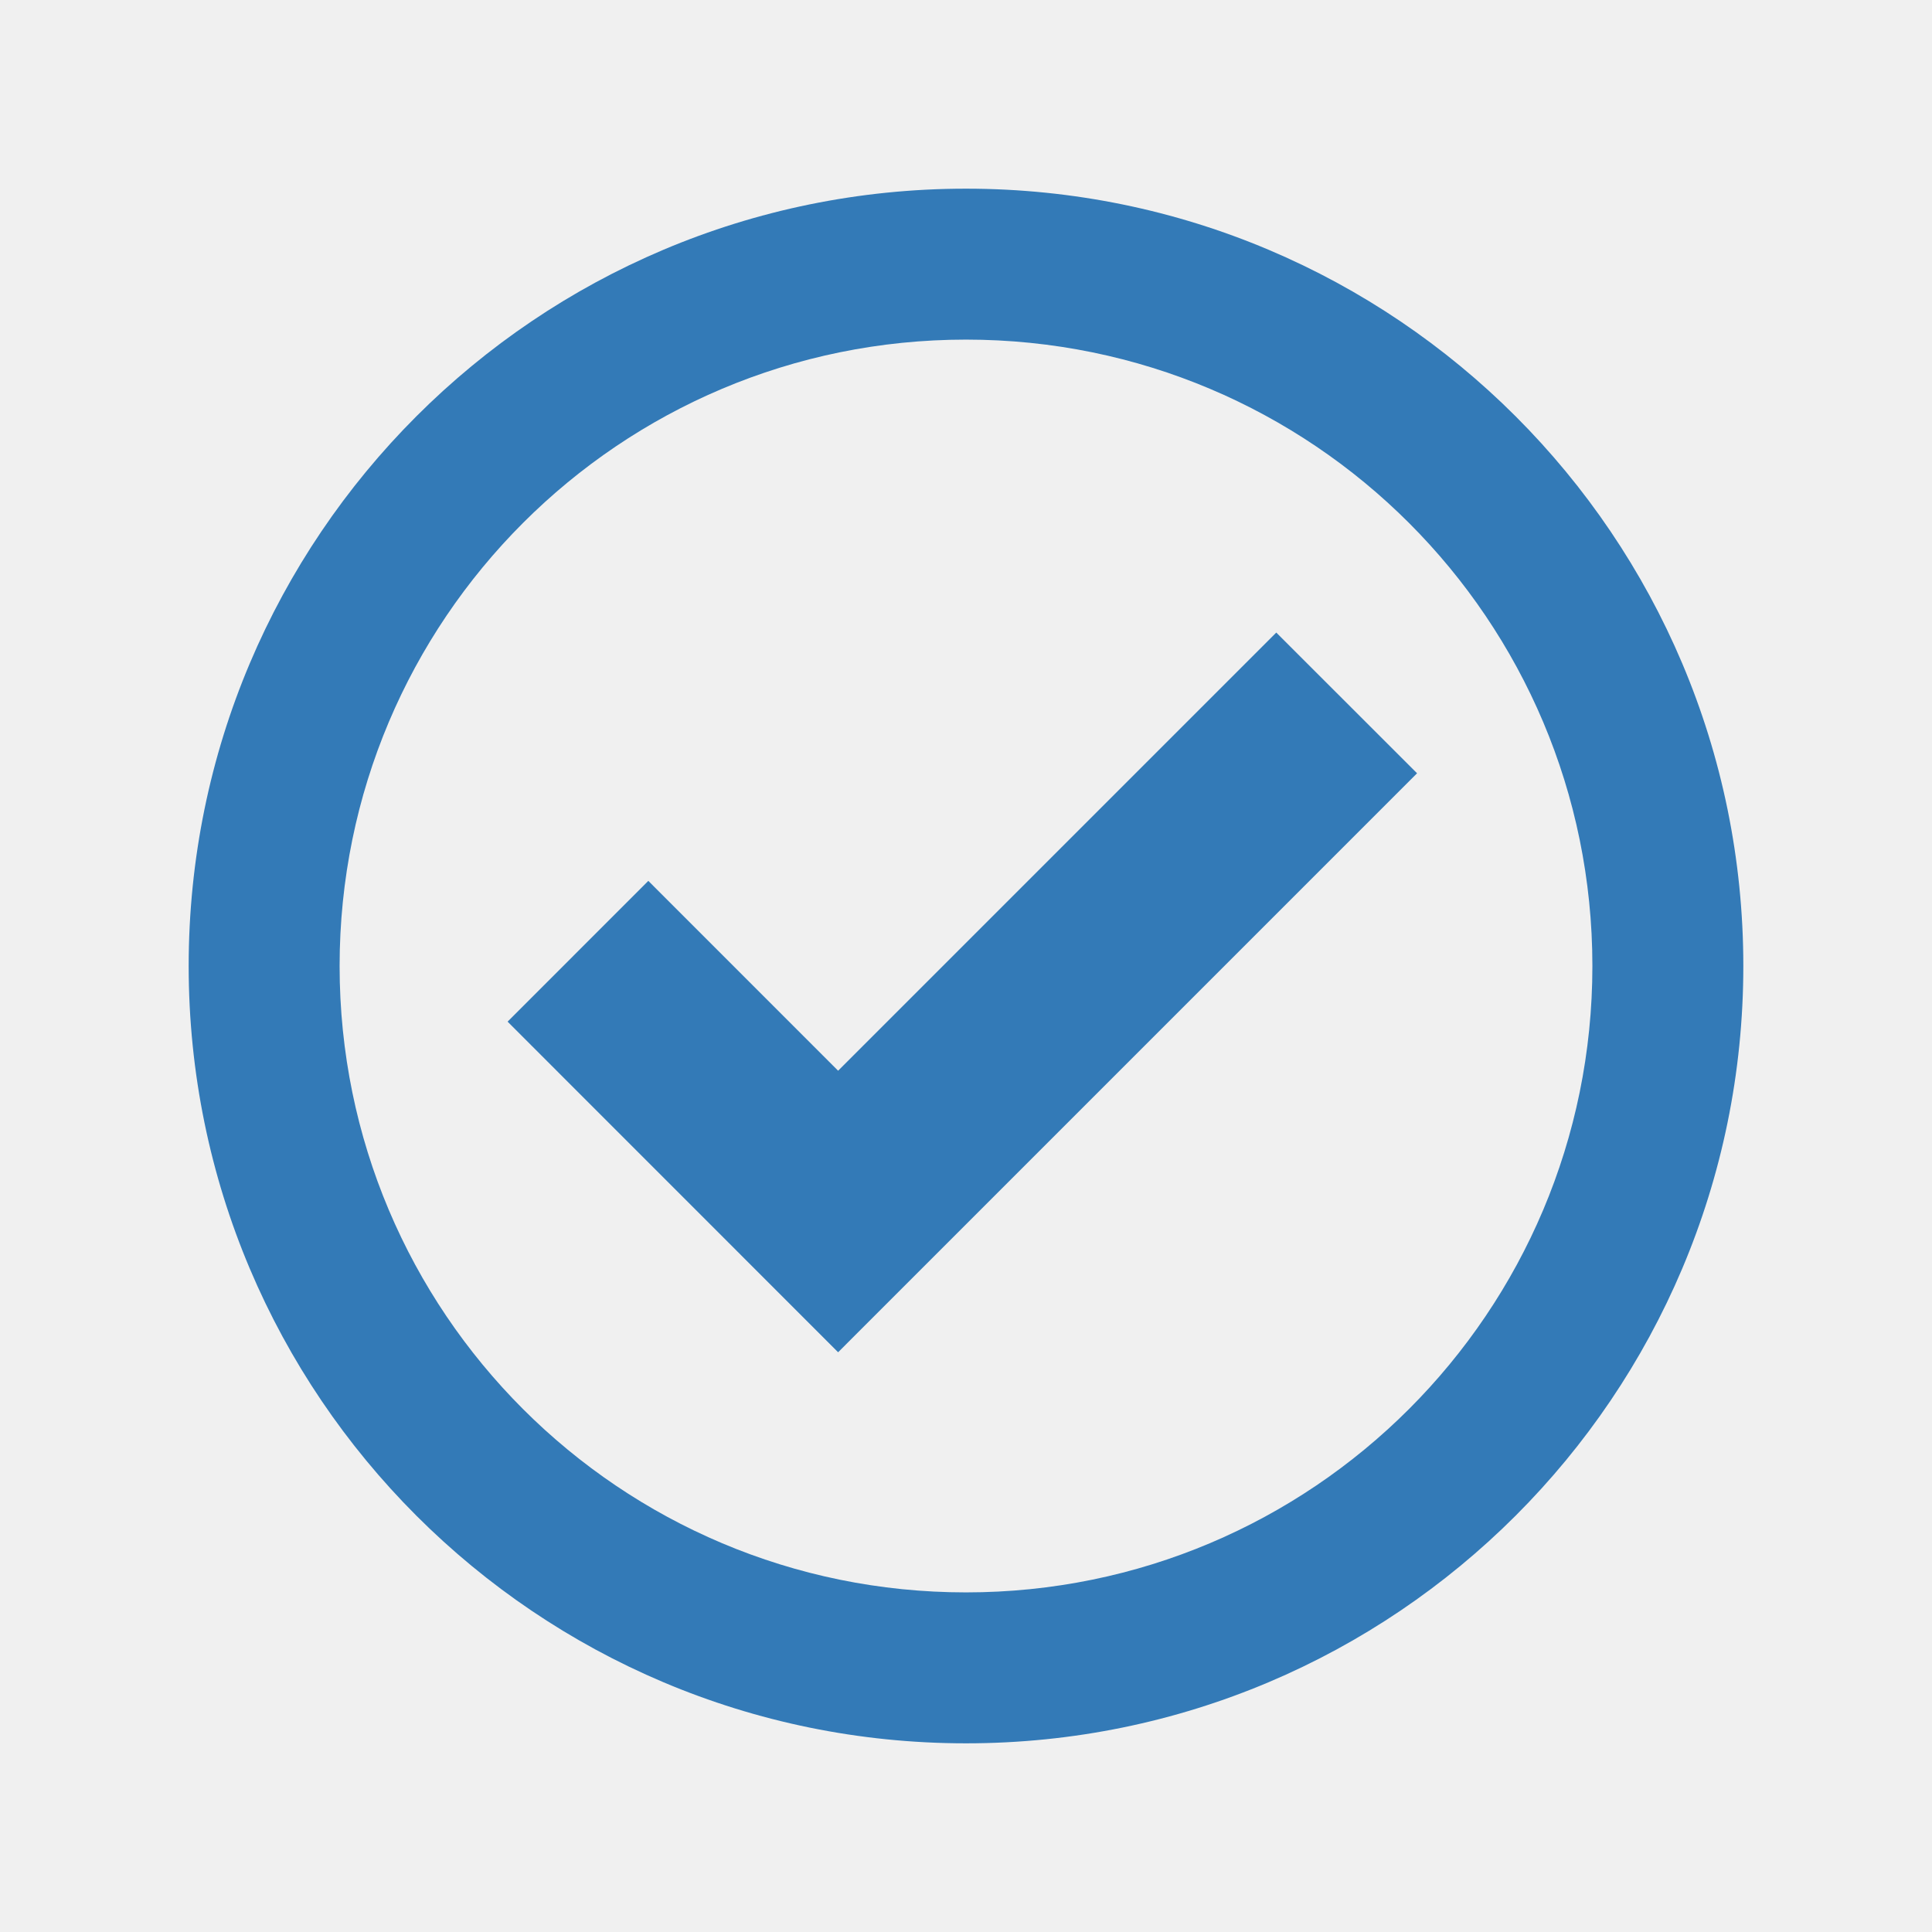
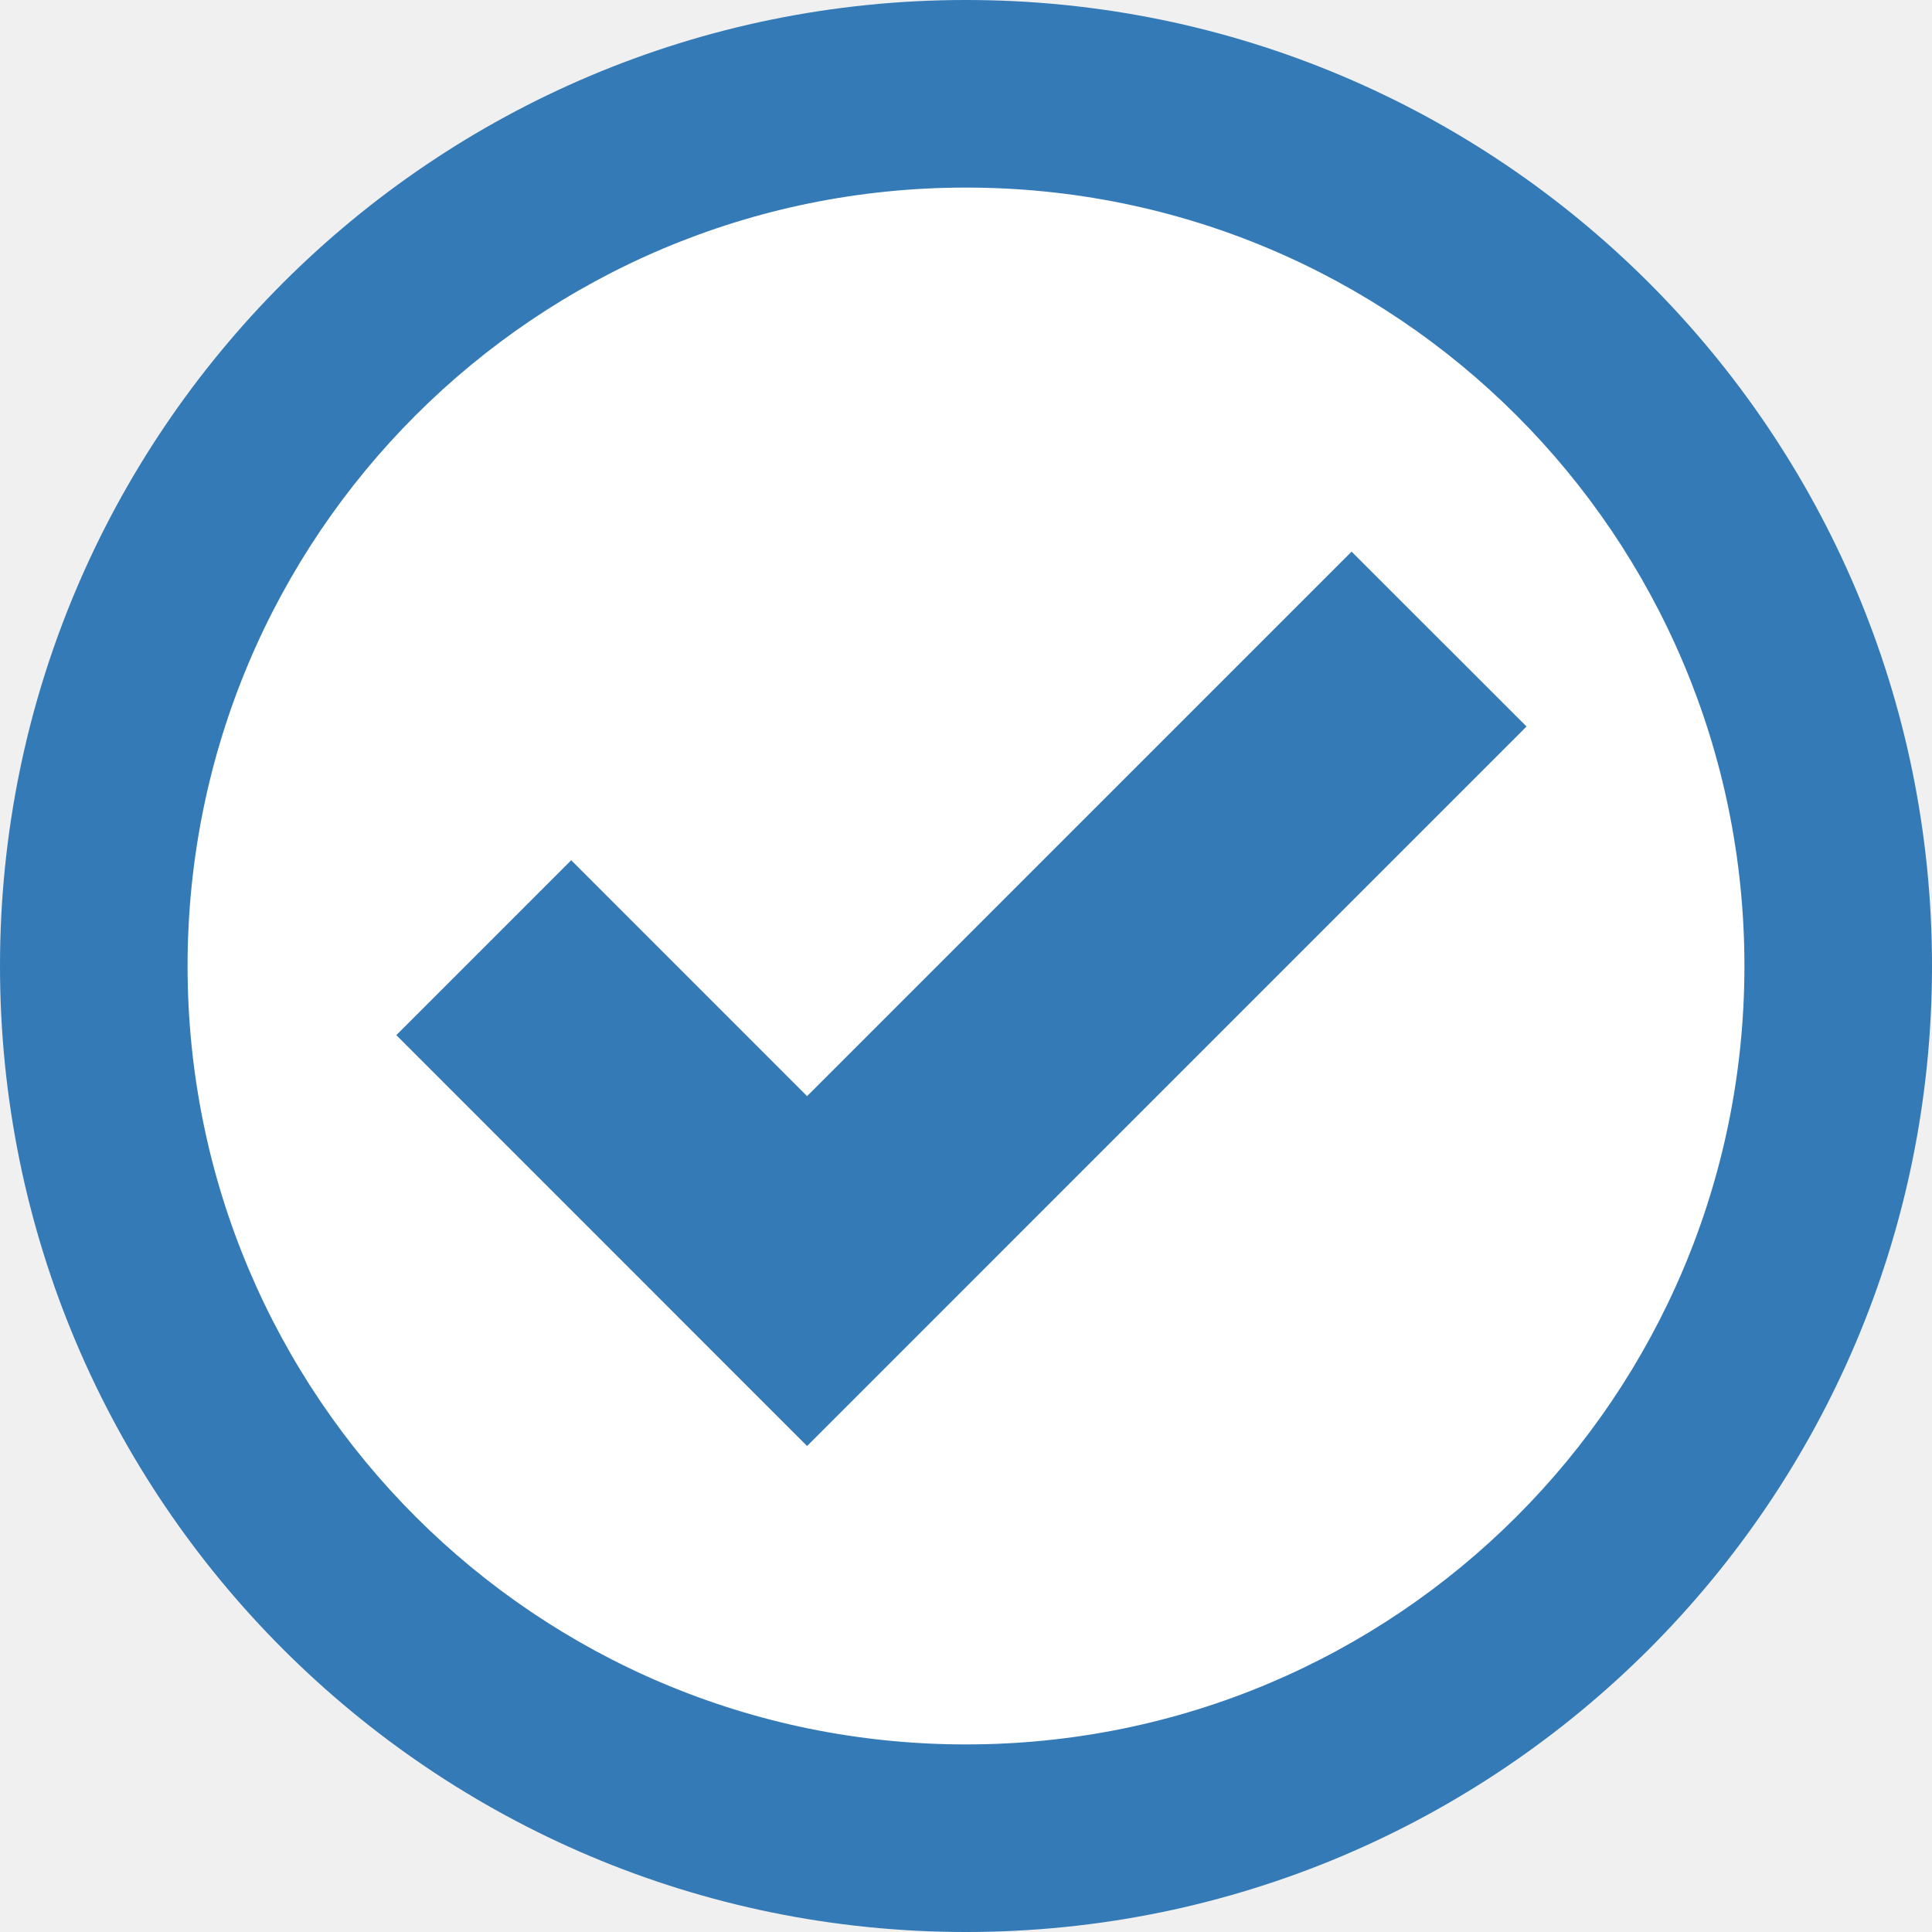
- <svg xmlns="http://www.w3.org/2000/svg" version="1.1" x="0px" y="0px" width="512px" height="512px" viewBox="0 0 512 512" enable-background="new 0 0 512 512" xml:space="preserve" id="svg2">
+ <svg xmlns="http://www.w3.org/2000/svg" version="1.1" x="0px" y="0px" width="412" height="412" viewBox="0 0 412 412" enable-background="new 0 0 512 512" xml:space="preserve" id="svg2">
  <defs id="defs7" />
-   <path id="check-mark-4-icon" fill="#2CC36B" d="M462,256c0,113.771-92.229,206-206,206S50,369.771,50,256S142.229,50,256,50S462,142.229,462,256z    M422,256c0-91.755-74.258-166-166-166c-91.755,0-166,74.259-166,166c0,91.755,74.258,166,166,166C347.755,422,422,347.741,422,256z    M338.224,167.637L222.108,283.753l-50.296-50.31l-37.296,37.303l87.593,87.617l153.428-153.438L338.224,167.637z" style="fill:#337ab7;fill-opacity:1" />
+   <g id="layer2" style="display:inline">
+     <ellipse style="opacity:1;fill:#ffffff;fill-opacity:1;fill-rule:nonzero;stroke:none;stroke-width:0.2;stroke-miterlimit:4;stroke-dasharray:none;stroke-opacity:1" id="path4144" ry="173.017" rx="170.847" cy="200.475" cx="205.017" />
+   </g>
+   <g id="layer1" style="display:inline">
+     <path id="check-mark-4-icon" d="M 412,206 C 412,319.771 319.771,412 206,412 92.229,412 0,319.771 0,206 0,92.229 92.229,0 206,0 319.771,0 412,92.229 412,206 Z m -40,0 C 372,114.245 297.742,40 206,40 114.245,40 40,114.259 40,206 c 0,91.755 74.258,166 166,166 91.755,0 166,-74.259 166,-166 z m -83.776,-88.363 -116.116,116.116 -50.296,-50.31 -37.296,37.303 87.593,87.617 153.428,-153.438 -37.313,-37.288 z" style="fill:#337ab7;fill-opacity:1" />
+   </g>
</svg>
